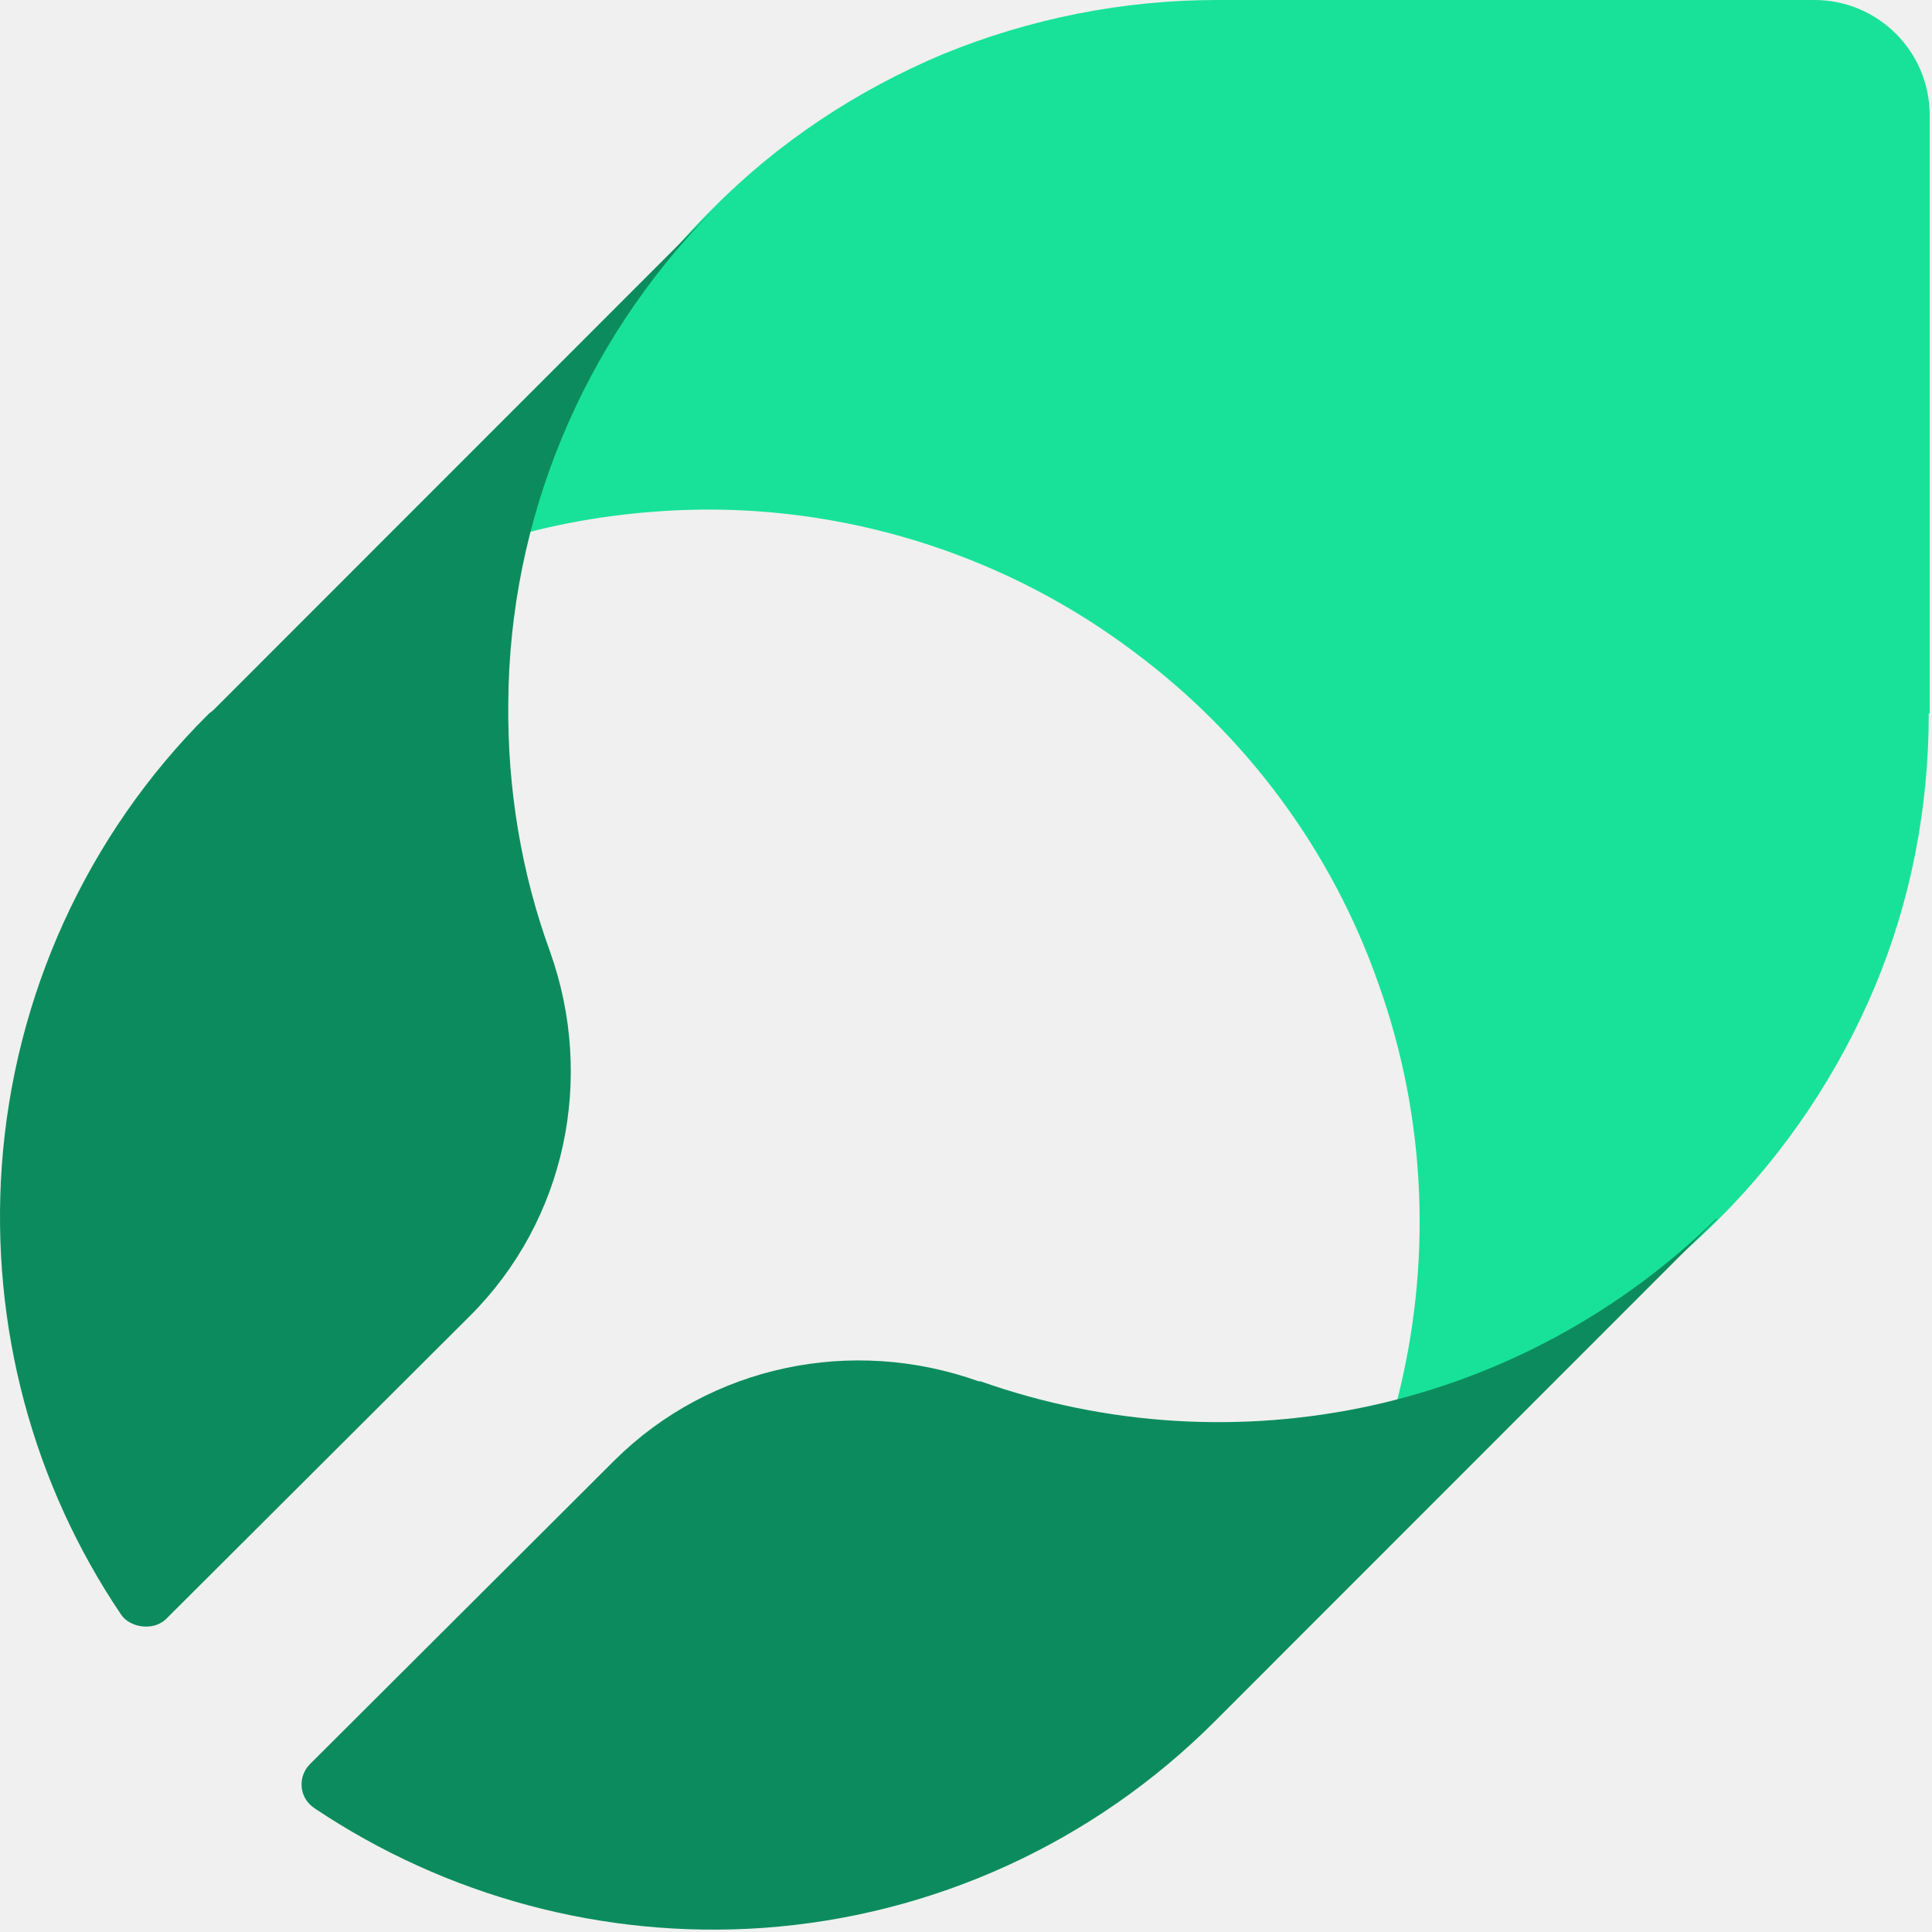
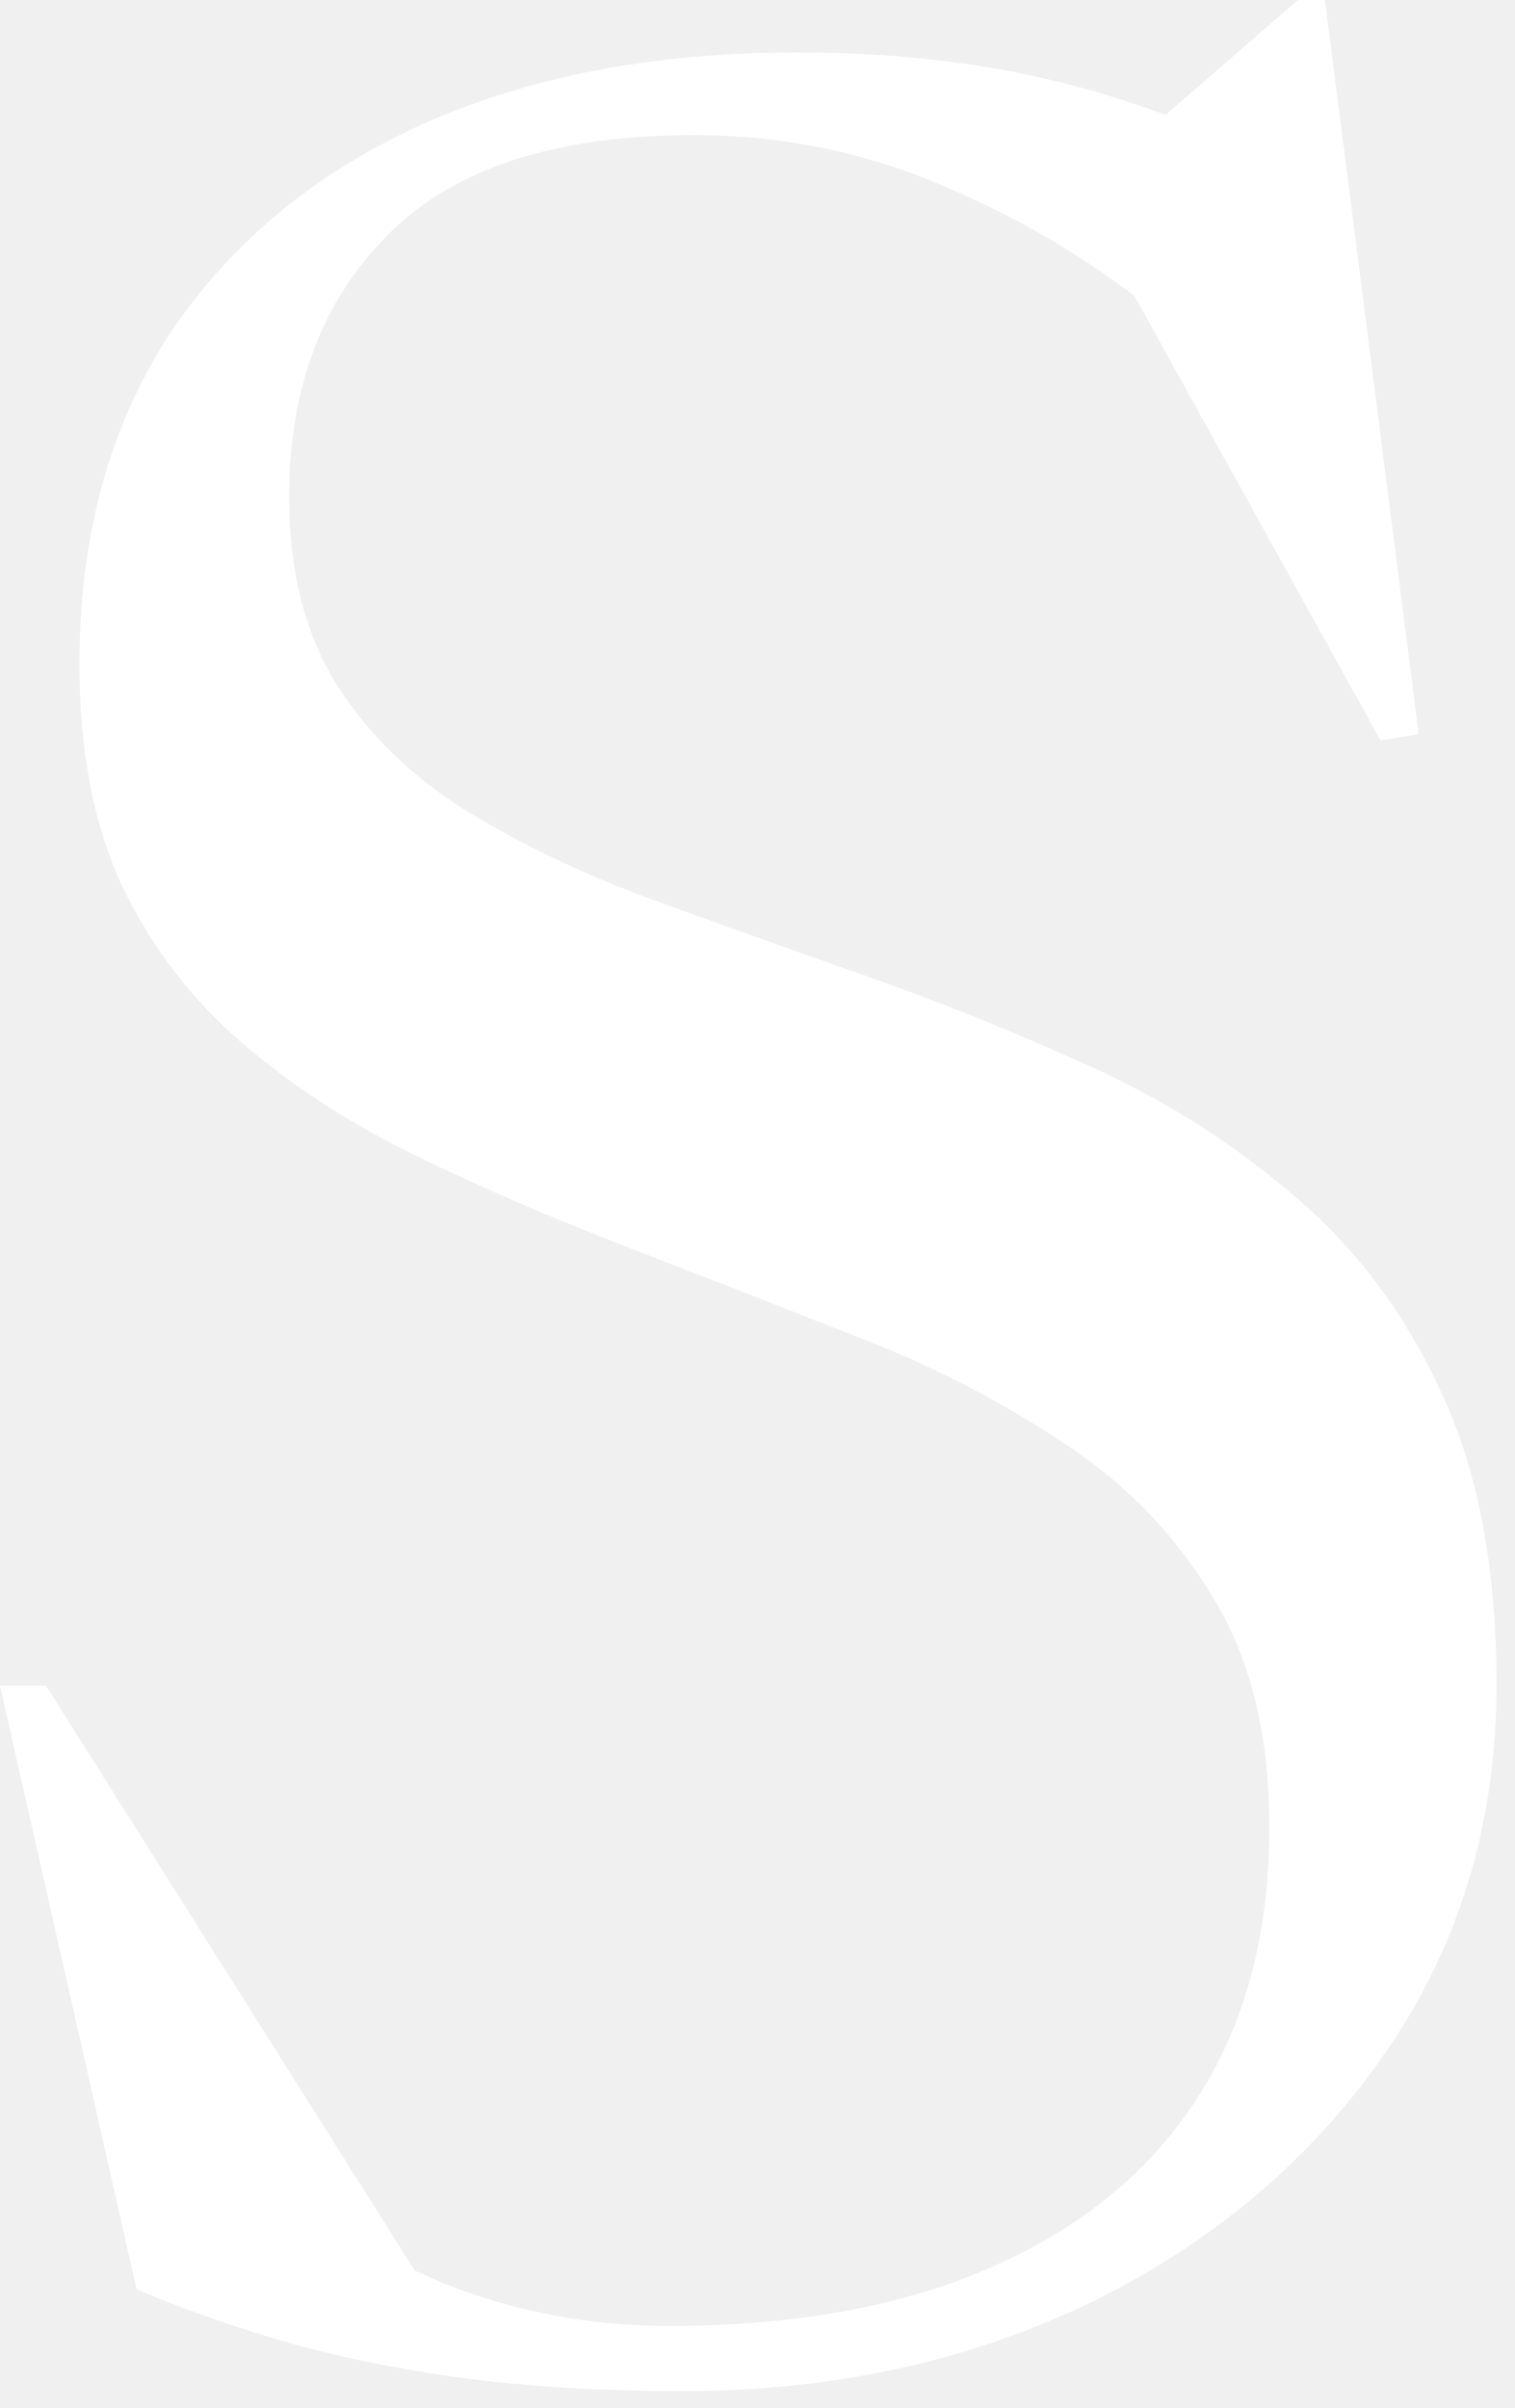
- <svg xmlns="http://www.w3.org/2000/svg" width="502" height="502" viewBox="0 0 502 502" fill="none">
-   <path d="M501.402 185.33V29.962C501.402 13.29 487.876 0 471.453 0H316.156C291.763 0 267.611 4.832 245.15 14.014C222.689 23.438 202.16 36.969 185.012 54.367L183.804 55.575C161.101 78.53 144.92 107.042 136.708 138.454C151.441 134.588 166.656 132.655 181.871 132.413C222.447 131.93 262.298 144.978 294.661 169.383C323.885 191.13 346.104 221.092 358.18 255.645C370.739 290.681 372.188 328.859 362.769 364.862C393.925 356.647 422.666 340.457 445.611 317.744L446.818 316.536C463.966 299.38 477.732 278.841 487.151 256.37C496.571 233.898 501.16 209.735 501.16 185.33H501.402Z" fill="#18E299" />
-   <path d="M132.071 182.706C132.312 135.044 151.32 89.307 184.764 55.125L55.557 184.391C55.076 184.873 54.594 185.113 54.113 185.595C22.593 216.888 3.586 258.774 0.458 303.066C-2.43 344.47 8.397 385.392 31.496 419.575C33.699 422.835 39.677 423.907 43.046 420.778L122.206 341.822C146.989 317.028 154.689 280.198 142.899 247.219C135.44 226.758 131.831 204.852 132.071 182.706Z" fill="#0C8C5E" />
-   <path d="M446.067 316.547C421.284 340.86 390.245 357.71 356.56 365.172C322.634 372.635 287.506 370.468 254.783 358.914C254.783 358.914 254.542 358.914 254.301 358.914C221.338 347.118 184.525 354.821 159.742 379.375L80.581 458.331C77.212 461.701 77.694 467.238 81.784 469.885C115.95 492.754 156.855 503.827 198.24 500.938C242.512 497.809 284.137 478.792 315.656 447.258L316.859 446.054L446.067 316.788V316.547Z" fill="#0C8C5E" />
+ <svg xmlns="http://www.w3.org/2000/svg" width="61" height="97" viewBox="0 0 61 97" fill="none">
+   <path d="M53.632 7.744L45.504 5.888L52.288 7.62939e-06H53.376L57.152 29.568L55.616 29.824L44.096 9.024L47.552 13.44C44.949 11.136 41.963 9.237 38.592 7.744C35.221 6.208 31.68 5.44 27.968 5.44C22.379 5.44 18.261 6.784 15.616 9.472C12.971 12.117 11.648 15.637 11.648 20.032C11.648 23.019 12.288 25.536 13.568 27.584C14.848 29.589 16.576 31.275 18.752 32.64C20.971 34.005 23.467 35.2 26.24 36.224C29.056 37.248 31.979 38.293 35.008 39.36C38.037 40.427 41.045 41.643 44.032 43.008C47.019 44.373 49.728 46.101 52.16 48.192C54.635 50.283 56.597 52.907 58.048 56.064C59.541 59.221 60.288 63.147 60.288 67.84C60.288 73.429 58.795 78.379 55.808 82.688C52.864 86.955 48.917 90.304 43.968 92.736C39.019 95.125 33.536 96.32 27.52 96.32C23.168 96.32 19.307 96 15.936 95.36C12.565 94.763 9.088 93.717 5.504 92.224L-5.72205e-06 67.904H1.856L18.112 93.696L8.32 87.04C11.861 89.131 15.04 90.773 17.856 91.968C20.715 93.12 23.744 93.696 26.944 93.696C32.021 93.696 36.352 92.907 39.936 91.328C43.563 89.749 46.336 87.467 48.256 84.48C50.176 81.493 51.136 77.867 51.136 73.6C51.136 69.803 50.347 66.667 48.768 64.192C47.232 61.675 45.184 59.605 42.624 57.984C40.107 56.32 37.333 54.912 34.304 53.76C31.275 52.565 28.267 51.392 25.28 50.24C22.293 49.088 19.477 47.872 16.832 46.592C14.187 45.312 11.84 43.797 9.792 42.048C7.744 40.299 6.123 38.187 4.928 35.712C3.776 33.237 3.2 30.251 3.2 26.752C3.2 21.675 4.373 17.301 6.72 13.632C9.109 9.963 12.459 7.125 16.768 5.12C21.12 3.115 26.24 2.112 32.128 2.112C36.181 2.112 39.893 2.56 43.264 3.456C46.677 4.352 50.133 5.781 53.632 7.744Z" fill="white" />
</svg>
